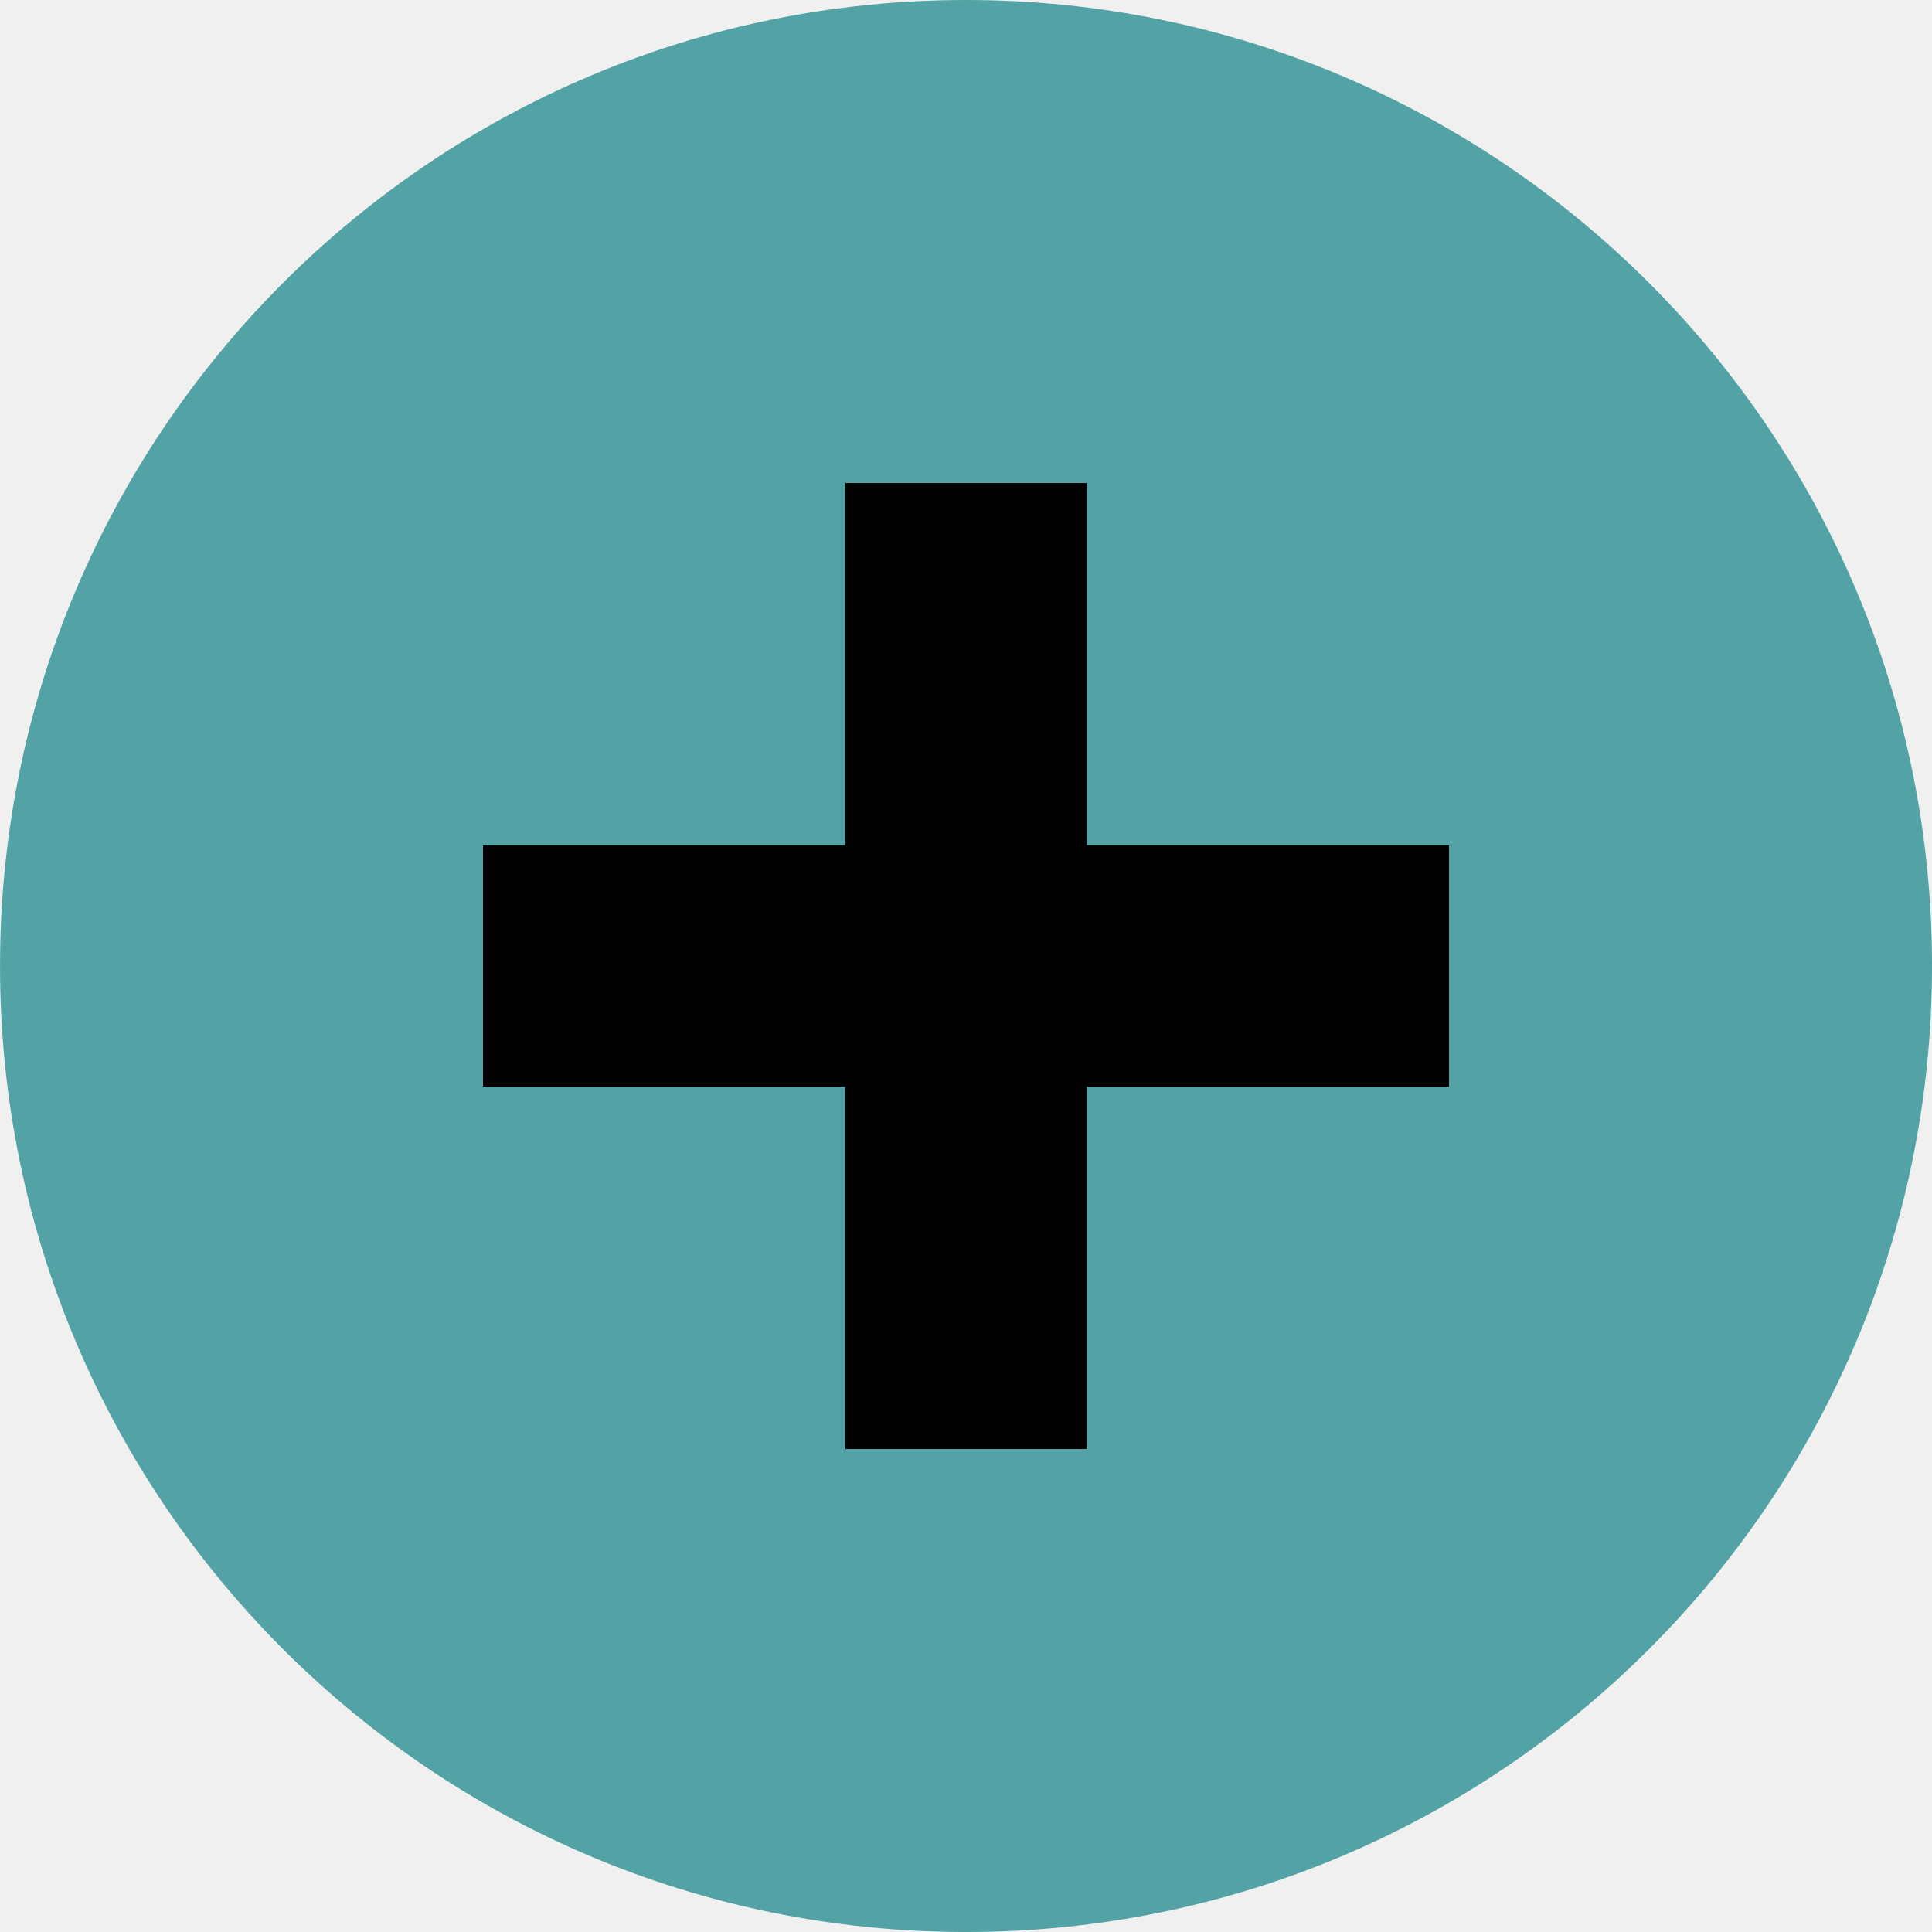
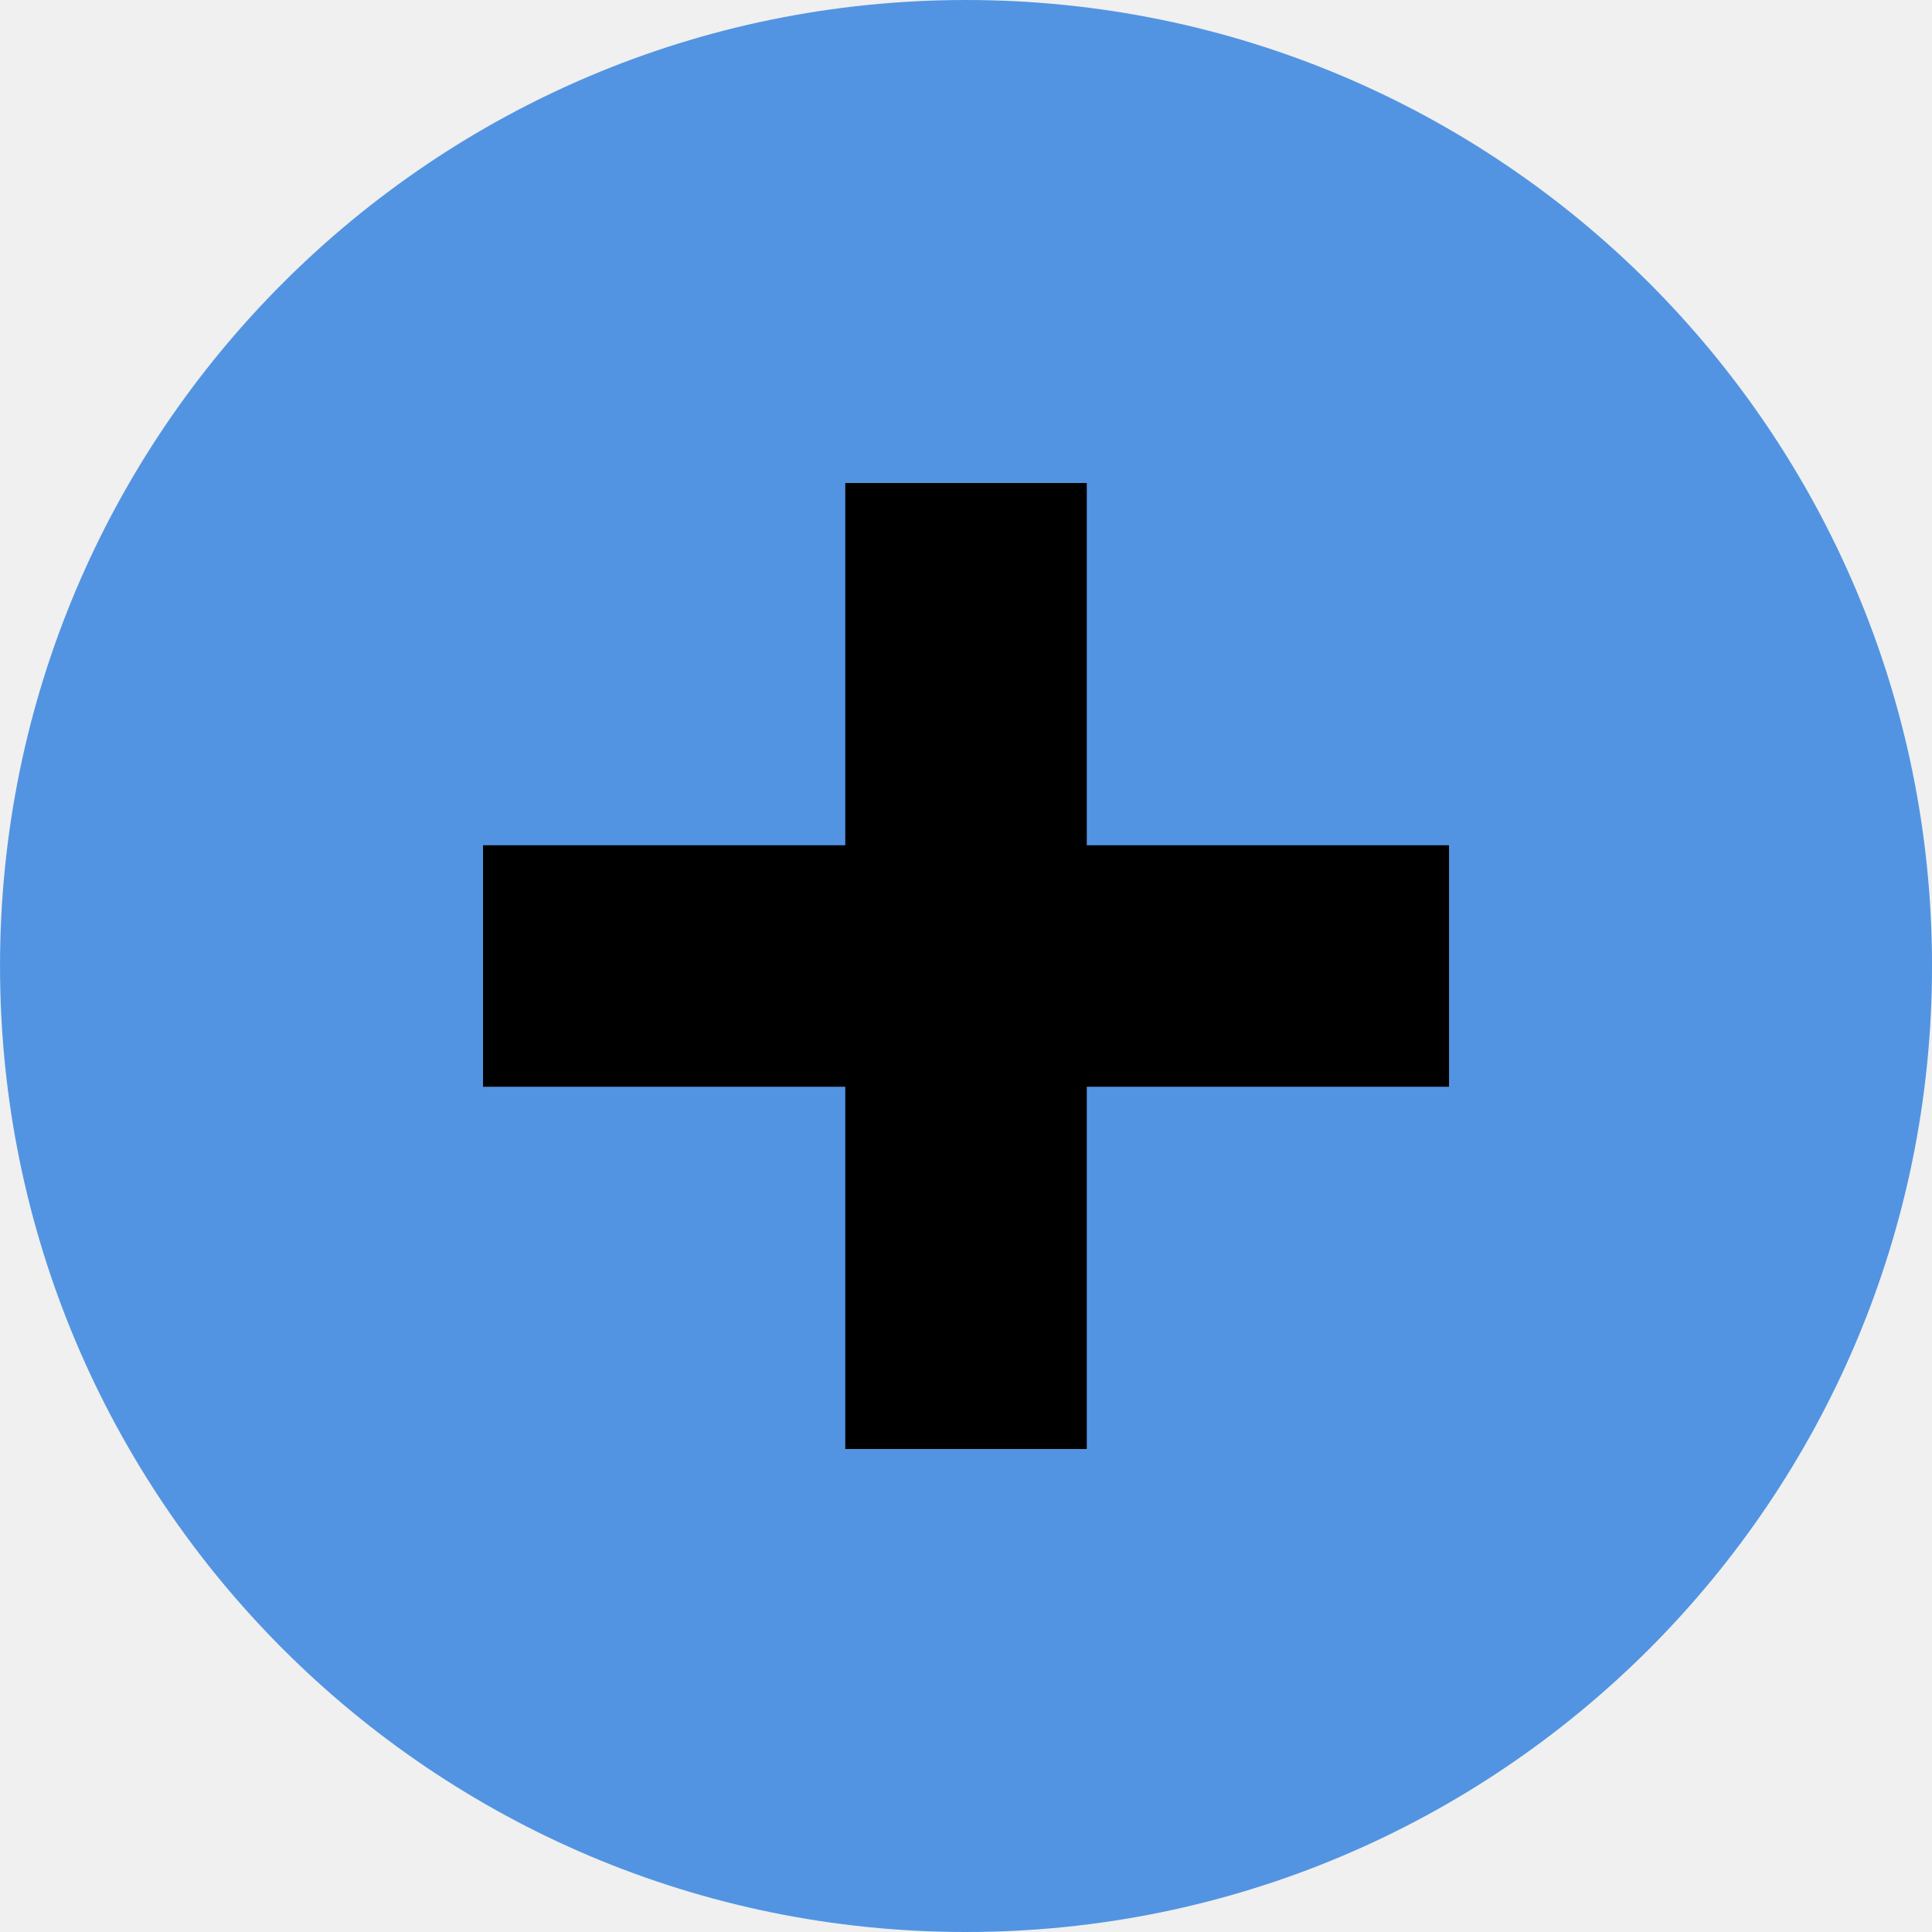
<svg xmlns="http://www.w3.org/2000/svg" xmlns:ns1="http://www.openswatchbook.org/uri/2009/osb" xmlns:xlink="http://www.w3.org/1999/xlink" width="16" height="16" id="svg12430" version="1.1">
  <defs id="defs12432">
    <linearGradient id="selected_fg_color" ns1:paint="solid">
      <stop style="stop-color:#ffffffgit;stop-opacity:1;" offset="0" id="stop4150" />
    </linearGradient>
    <linearGradient id="selected_bg_color" ns1:paint="solid">
-       <stop style="stop-color:#53A3A6;stop-opacity:1;" offset="0" id="stop4147" />
+       <stop style="stop-color:#5294e2;stop-opacity:1;" offset="0" id="stop4147" />
    </linearGradient>
    <linearGradient xlink:href="#selected_bg_color" id="linearGradient4149" x1="150" y1="397.991" x2="150" y2="413.991" gradientUnits="userSpaceOnUse" />
    <linearGradient xlink:href="#selected_fg_color" id="linearGradient4152" x1="150" y1="401.991" x2="150" y2="409.991" gradientUnits="userSpaceOnUse" />
  </defs>
  <g id="layer1" transform="translate(0,-1036.362)">
    <g style="display:inline" transform="translate(-141.9998,638.3711)" id="g14642-3-0">
      <ellipse style="opacity:1;fill:url(#linearGradient4149);fill-opacity:1;stroke:none;stroke-width:1;stroke-linecap:butt;stroke-linejoin:miter;stroke-miterlimit:4;stroke-dasharray:none;stroke-dashoffset:0;stroke-opacity:1" id="path4156" cx="150" cy="405.991" rx="8" ry="8" />
      <rect style="fill:none;stroke:none" id="rect3620-5-4" width="15.982" height="16" x="142" y="398" rx="0" ry="0" />
      <g id="g4179" transform="translate(141.9999,397.9911)">
        <g style="opacity:0.55;fill:#000000;fill-opacity:1" transform="matrix(0.765075,0,0,0.765075,1.880594,0.8798127)" id="g2996-1">
          <g style="fill:#000000;fill-opacity:1" transform="translate(-60,-518)" id="layer12-1">
            <g transform="translate(19,-242)" id="layer4-4-1-9" style="display:inline;fill:#000000;fill-opacity:1" />
          </g>
        </g>
        <g style="fill:#ffffff;fill-opacity:1" transform="matrix(0.765075,0,0,0.765075,1.880594,1.879479)" id="g2996">
          <g style="fill:#ffffff;fill-opacity:1" transform="translate(-60,-518)" id="layer12">
            <g transform="translate(19,-242)" id="layer4-4-1" style="display:inline;fill:#ffffff;fill-opacity:1" />
          </g>
        </g>
      </g>
      <path style="fill:url(#linearGradient4152);fill-opacity:1;fill-rule:evenodd;stroke:#000000;stroke-width:0;stroke-linecap:butt;stroke-linejoin:miter;stroke-miterlimit:4;stroke-opacity:1" d="m 149,401.991 0,3 -3,0 0,2 3,0 0,3 2,0 0,-3 3,0 0,-2 -3,0 0,-3 z" id="rect3757" />
    </g>
  </g>
</svg>
